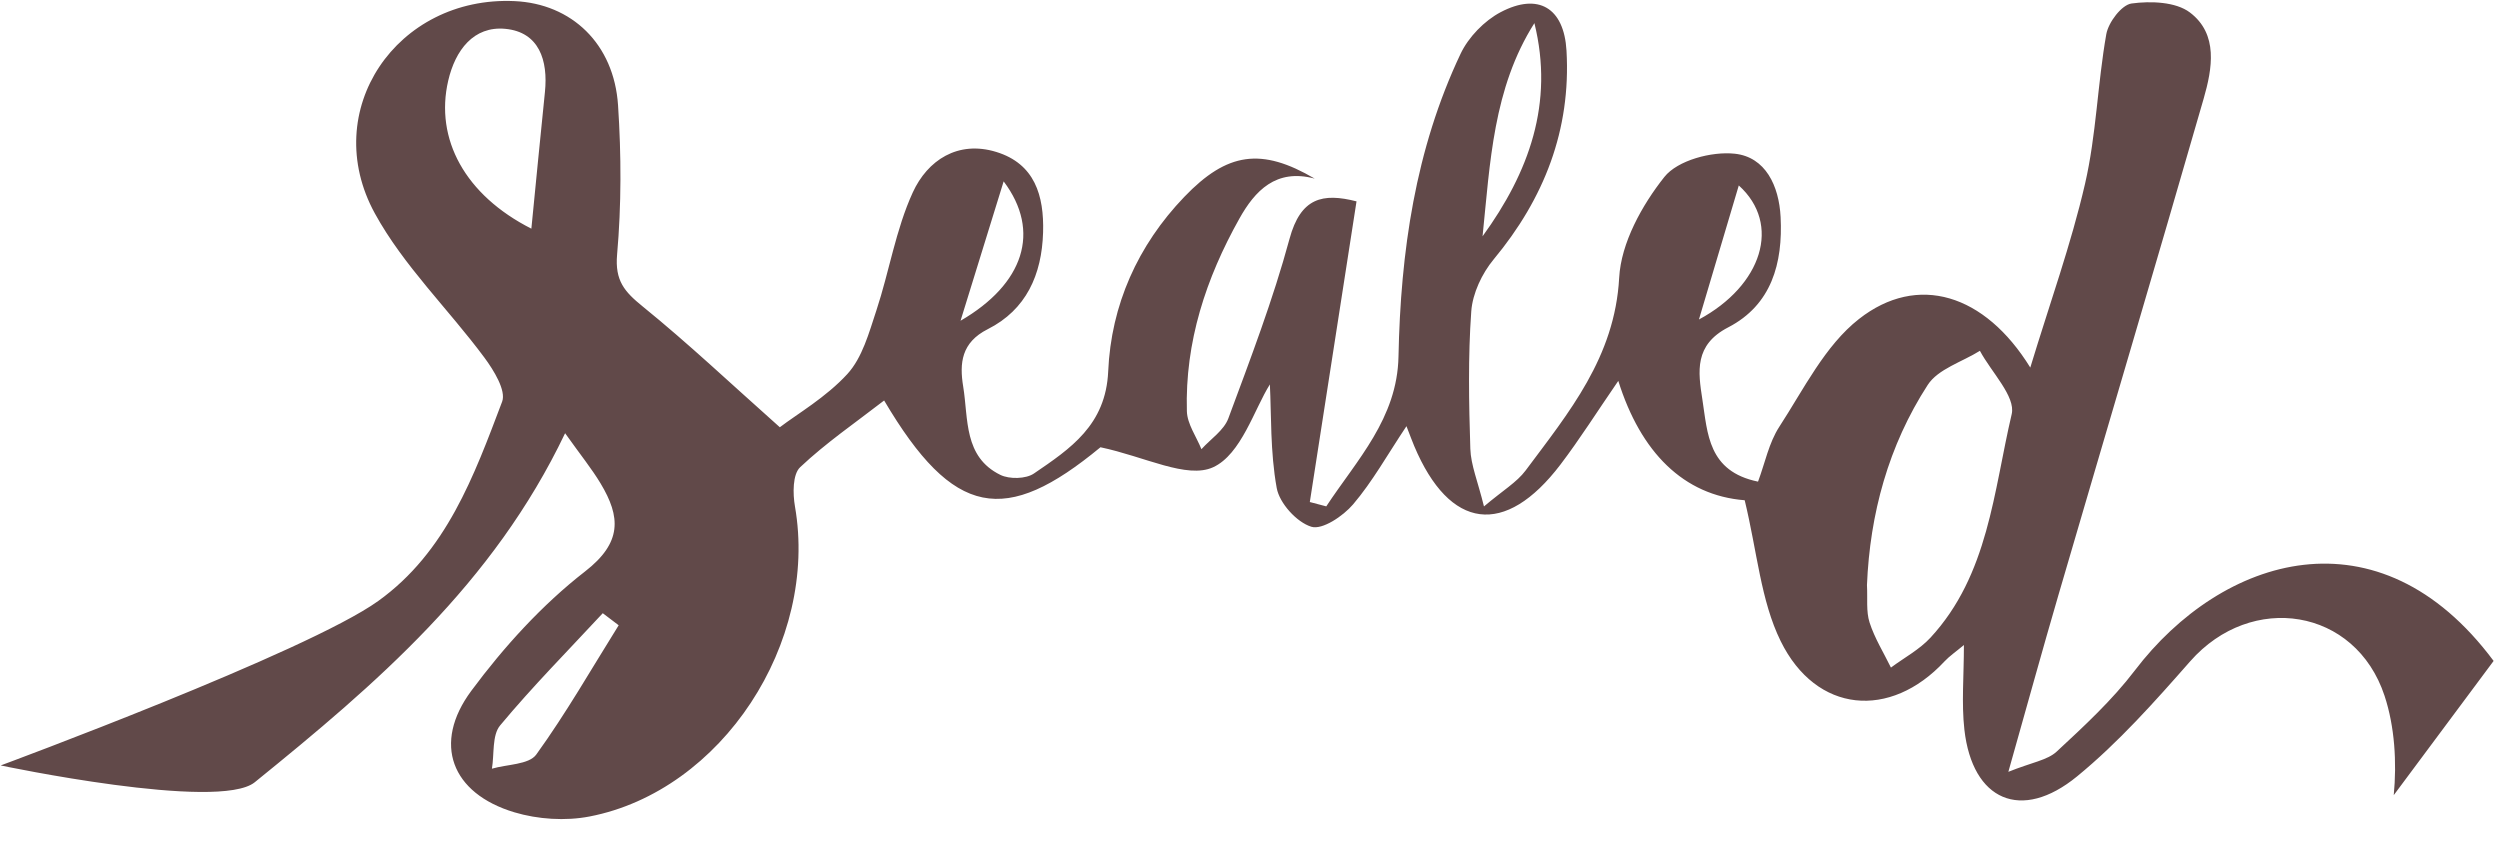
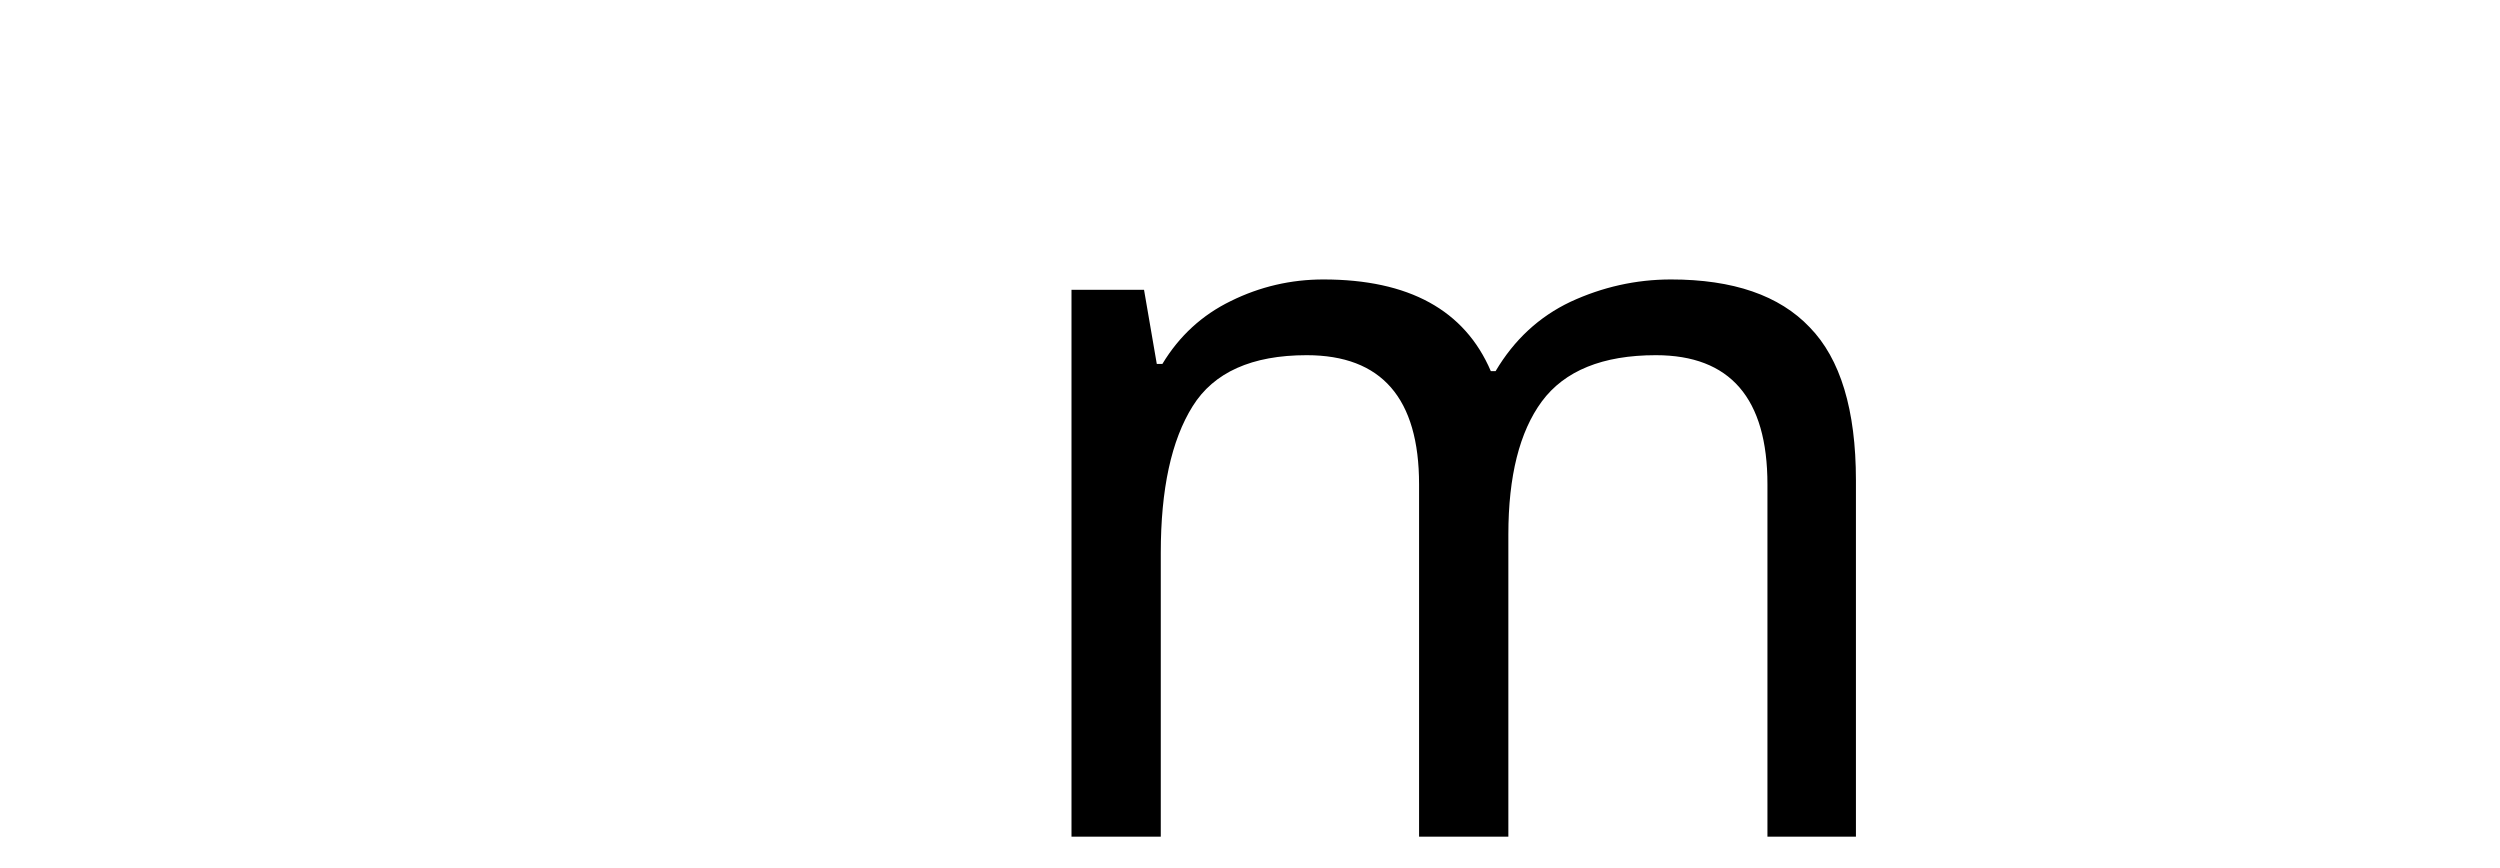
- <svg xmlns="http://www.w3.org/2000/svg" width="100%" height="100%" viewBox="0 0 50 17" version="1.1" xml:space="preserve" style="fill-rule:evenodd;clip-rule:evenodd;stroke-linejoin:round;stroke-miterlimit:1.414;">
-   <g transform="matrix(0.232985,0,0,0.232985,-88.4127,-34.916)">
-     <path d="M525.319,177.29C530.751,174.367 532.42,169.102 528.74,165.783C527.585,169.668 526.535,173.201 525.319,177.29M461.933,177.398C467.361,174.248 468.871,169.732 465.634,165.433C464.343,169.606 463.246,173.155 461.933,177.398M511.195,151.849C507.647,157.447 507.395,163.847 506.744,170.149C510.732,164.659 512.893,158.724 511.195,151.849M432.587,203.538C432.132,203.193 431.677,202.848 431.221,202.503C428.26,205.693 425.192,208.795 422.411,212.135C421.706,212.982 421.917,214.591 421.706,215.849C423.008,215.469 424.884,215.505 425.511,214.638C428.077,211.087 430.261,207.262 432.587,203.538M425.092,169.493C425.488,165.489 425.858,161.626 426.256,157.766C426.537,155.04 425.755,152.612 422.852,152.339C420.129,152.083 418.56,154.182 417.956,156.779C416.787,161.802 419.41,166.615 425.092,169.493M539.743,200.081C539.806,201.251 539.66,202.352 539.968,203.306C540.402,204.651 541.173,205.887 541.8,207.17C542.941,206.322 544.248,205.627 545.196,204.601C550.173,199.213 550.608,192.047 552.167,185.415C552.521,183.9 550.413,181.806 549.438,179.978C547.912,180.934 545.844,181.538 544.958,182.907C541.582,188.12 539.995,193.991 539.743,200.081M584.963,218.122C585.232,215.314 585.05,212.244 584.173,209.59C581.681,202.048 572.746,200.655 567.489,206.633C564.442,210.099 561.333,213.6 557.781,216.51C552.982,220.44 548.792,218.577 548.106,212.5C547.851,210.226 548.065,207.898 548.065,205.233C547.345,205.835 546.819,206.189 546.397,206.642C541.747,211.639 535.39,211.113 532.335,204.899C530.622,201.415 530.322,197.238 529.247,192.806C524.001,192.391 520.318,188.693 518.396,182.559C516.55,185.245 515.089,187.563 513.437,189.736C508.674,195.998 503.921,195.374 500.877,188.15C500.706,187.745 500.555,187.33 500.212,186.448C498.565,188.915 497.297,191.202 495.634,193.156C494.777,194.165 492.985,195.371 492.048,195.082C490.795,194.698 489.313,193.066 489.075,191.76C488.51,188.654 488.619,185.424 488.487,182.863C487.158,184.971 486.026,188.873 483.614,189.974C481.362,191.002 477.752,189.059 473.945,188.257C465.773,195.009 461.338,194.333 455.374,184.242C452.929,186.135 450.381,187.878 448.164,189.971C447.515,190.582 447.528,192.242 447.719,193.337C449.757,205.009 441.452,217.755 430.082,219.954C428.018,220.353 425.646,220.199 423.629,219.593C418.222,217.968 416.58,213.686 419.938,209.163C422.737,205.392 426.007,201.787 429.699,198.92C432.9,196.435 432.757,194.232 431.034,191.364C430.279,190.108 429.346,188.959 427.988,187.052C421.811,200.005 411.741,208.592 401.348,217.013C398.247,219.525 379.537,215.571 379.537,215.571C379.537,215.571 405.833,205.843 411.943,201.457C417.801,197.251 420.17,190.715 422.583,184.342C422.941,183.394 421.865,181.646 421.06,180.561C417.97,176.394 414.117,172.676 411.657,168.184C406.82,159.353 413.538,149.503 423.643,149.959C428.543,150.18 432.184,153.616 432.533,158.902C432.814,163.158 432.825,167.471 432.451,171.716C432.255,173.958 433.084,174.902 434.643,176.167C438.562,179.345 442.239,182.822 446.42,186.54C447.927,185.392 450.386,183.969 452.217,181.97C453.501,180.567 454.076,178.428 454.703,176.531C455.816,173.165 456.373,169.57 457.834,166.38C459.095,163.628 461.698,161.892 465.001,162.907C468.305,163.923 469.113,166.655 469.019,169.816C468.911,173.445 467.573,176.455 464.27,178.12C461.997,179.266 461.833,181.045 462.161,183.047C462.614,185.82 462.19,189.08 465.353,190.63C466.131,191.011 467.54,190.982 468.231,190.512C471.359,188.38 474.407,186.354 474.609,181.736C474.856,176.056 477.141,170.93 481.14,166.765C484.829,162.922 487.764,162.515 492.337,165.197C489.006,164.302 487.196,166.261 485.872,168.625C483.004,173.742 481.193,179.223 481.363,185.167C481.394,186.263 482.175,187.339 482.612,188.423C483.4,187.55 484.54,186.807 484.921,185.781C486.81,180.692 488.757,175.599 490.173,170.369C491.132,166.828 493.022,166.407 495.925,167.15C494.569,175.885 493.242,184.423 491.916,192.959C492.387,193.084 492.857,193.208 493.328,193.332C495.959,189.34 499.423,185.782 499.528,180.468C499.708,171.476 500.97,162.687 504.856,154.485C505.535,153.051 506.896,151.647 508.299,150.908C511.522,149.212 513.74,150.525 513.951,154.217C514.34,161.006 512.039,166.9 507.702,172.124C506.697,173.335 505.885,175.051 505.775,176.592C505.494,180.507 505.571,184.457 505.695,188.386C505.74,189.789 506.334,191.175 506.866,193.337C508.486,191.964 509.682,191.269 510.443,190.249C514.155,185.267 518.099,180.533 518.472,173.707C518.634,170.717 520.425,167.482 522.352,165.053C523.486,163.624 526.416,162.845 528.397,163.059C531.028,163.343 532.193,165.805 532.33,168.496C532.532,172.467 531.55,176.04 527.834,177.963C524.911,179.474 525.24,181.749 525.614,184.155C526.066,187.063 526.092,190.327 530.392,191.208C530.989,189.614 531.323,187.876 532.216,186.501C534.315,183.274 536.141,179.532 539.056,177.248C544.096,173.299 549.866,175.1 553.763,181.416C555.447,175.871 557.266,170.83 558.462,165.645C559.43,161.449 559.535,157.059 560.287,152.802C560.467,151.78 561.603,150.279 562.459,150.163C564.095,149.94 566.251,150.016 567.463,150.933C569.925,152.794 569.384,155.766 568.644,158.337C564.548,172.553 560.331,186.734 556.181,200.936C554.801,205.659 553.496,210.405 551.88,216.119C553.91,215.301 555.231,215.123 556.03,214.38C558.391,212.19 560.796,209.966 562.739,207.415C570.216,197.598 583.661,193.332 593.536,206.6" style="fill:rgb(97,73,73);" />
+ <svg xmlns="http://www.w3.org/2000/svg" width="100%" height="100%" viewBox="0 0 49 17" version="1.1" xml:space="preserve" style="fill-rule:evenodd;clip-rule:evenodd;stroke-linejoin:round;stroke-miterlimit:1.414;">
+   <g transform="matrix(1,0,0,1,3.02468,6.21171)">
+     <text x="16.275px" y="10.188px" style="font-family:'Mohave';font-size:20px;fill:black;">m</text>
  </g>
</svg>
